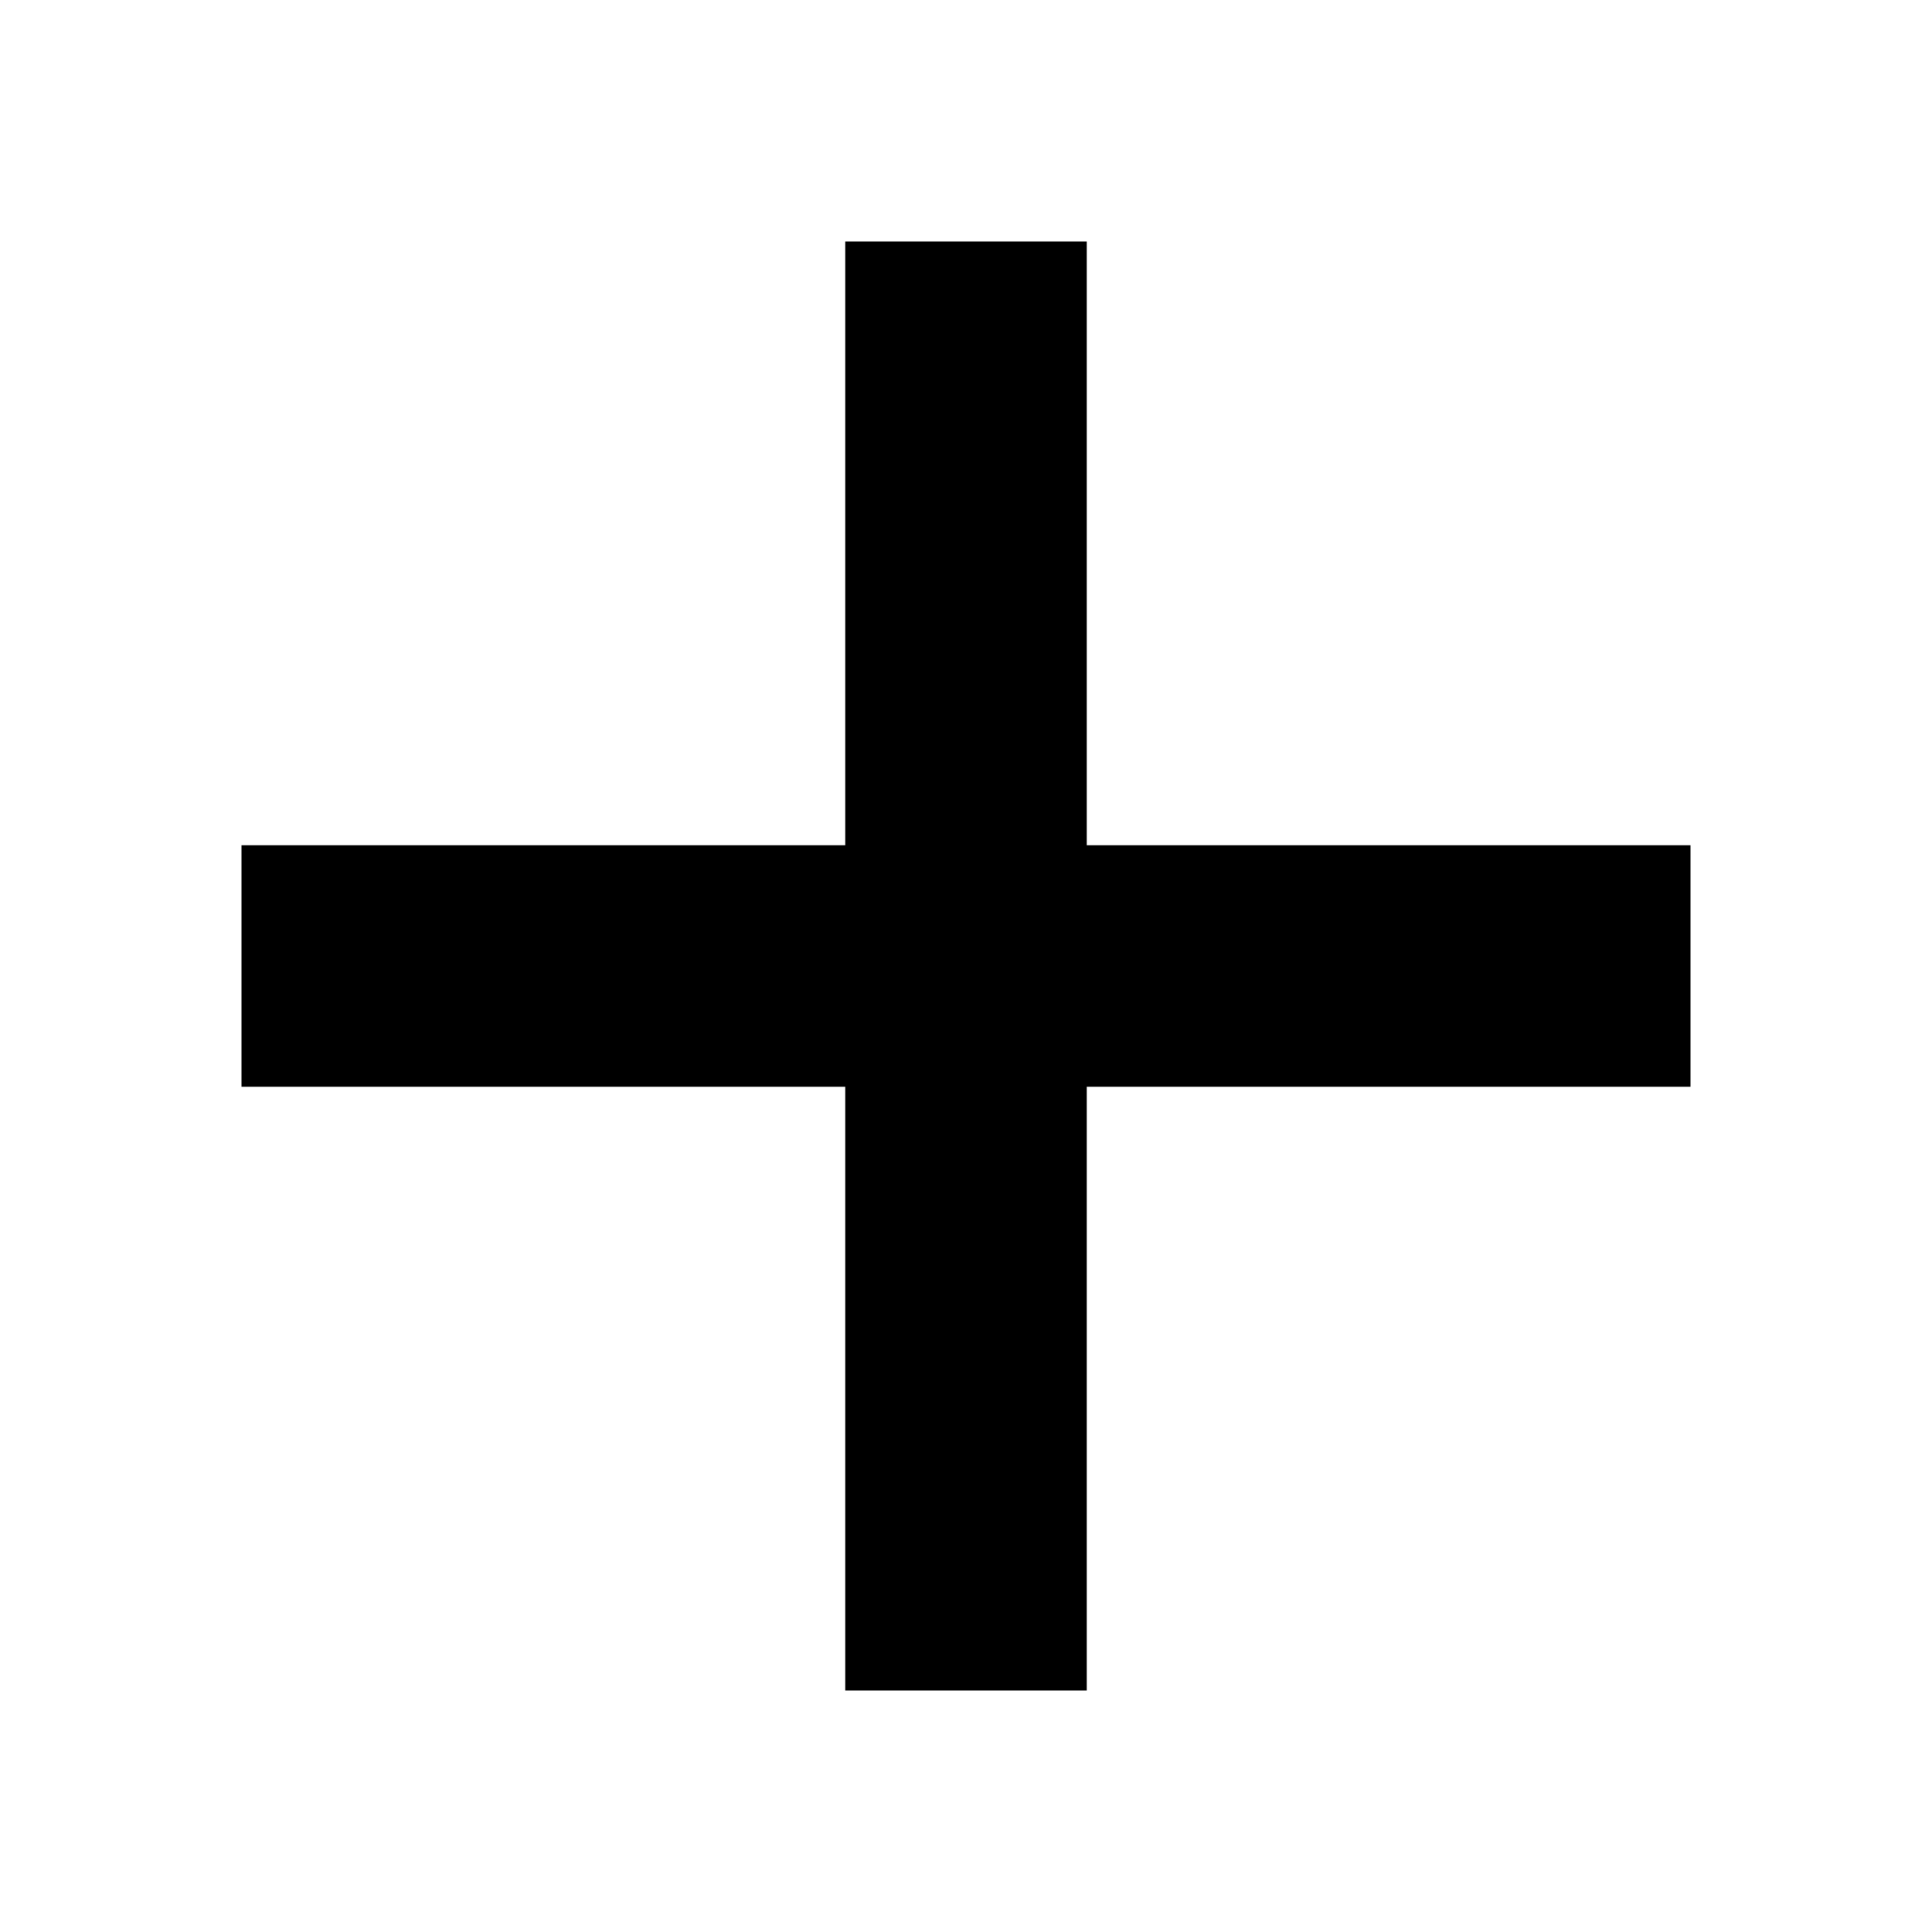
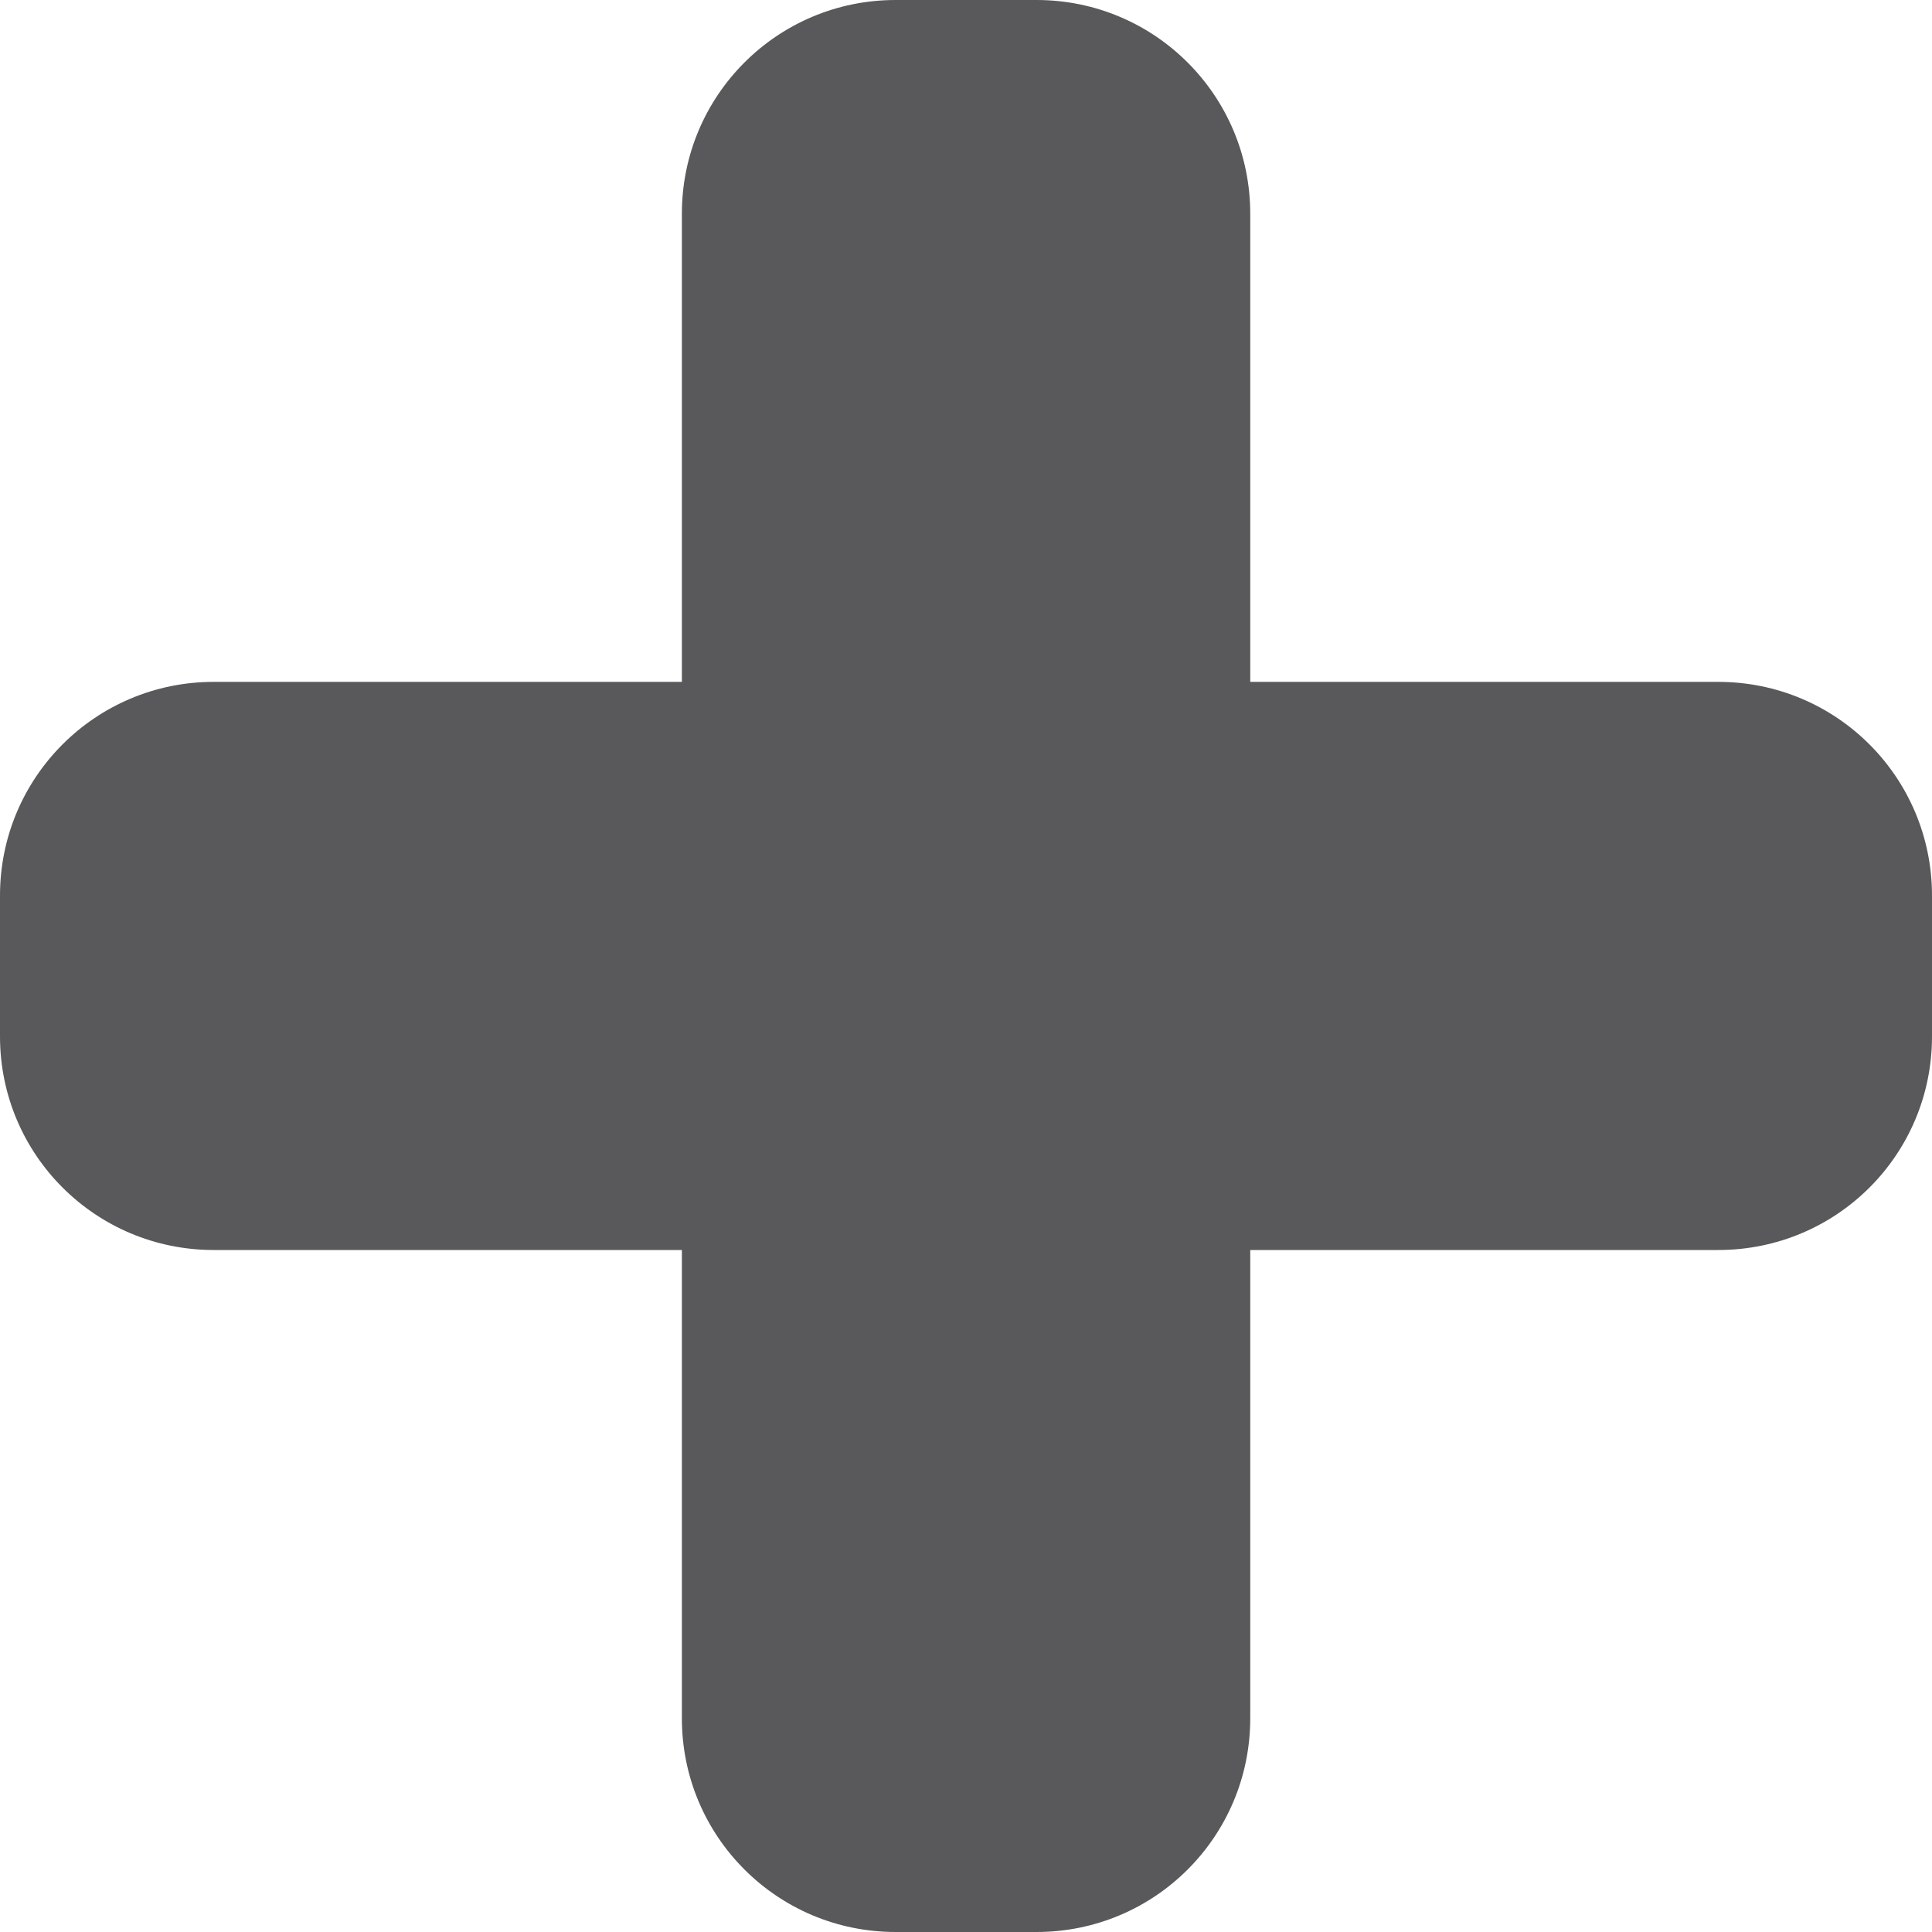
- <svg xmlns="http://www.w3.org/2000/svg" version="1.1" id="Layer_1" x="0px" y="0px" width="512px" height="512px" viewBox="0 0 512 512" style="enable-background:new 0 0 512 512;" xml:space="preserve">
-   <polygon points="448,224 288,224 288,64 224,64 224,224 64,224 64,288 224,288 224,448 288,448 288,288 448,288 " />
+ <svg xmlns="http://www.w3.org/2000/svg" version="1.1" id="Layer_1" x="0px" y="0px" width="16px" height="16px" viewBox="0 0 16 16" enable-background="new 0 0 16 16" xml:space="preserve">
+   <g>
+     <path fill-rule="evenodd" clip-rule="evenodd" fill="#59595B" d="M1.77,5.647H14.23c0.979,0,1.77,0.791,1.77,1.77v1.167   c0,0.979-0.791,1.768-1.77,1.768H1.77C0.791,10.352,0,9.562,0,8.583V7.417C0,6.438,0.791,5.647,1.77,5.647z" />
+     <path fill-rule="evenodd" clip-rule="evenodd" fill="#59595B" d="M10.354,1.77V14.23c0,0.979-0.791,1.77-1.77,1.77H7.417   c-0.979,0-1.77-0.791-1.77-1.77V1.77C5.647,0.791,6.438,0,7.417,0h1.167C9.562,0,10.354,0.791,10.354,1.77z" />
+   </g>
+   <g>
+ </g>
+   <g>
+ </g>
+   <g>
+ </g>
+   <g>
+ </g>
+   <g>
+ </g>
+   <g>
+ </g>
+   <g>
+ </g>
+   <g>
+ </g>
+   <g>
+ </g>
+   <g>
+ </g>
+   <g>
+ </g>
+   <g>
+ </g>
+   <g>
+ </g>
+   <g>
+ </g>
+   <g>
+ </g>
</svg>
